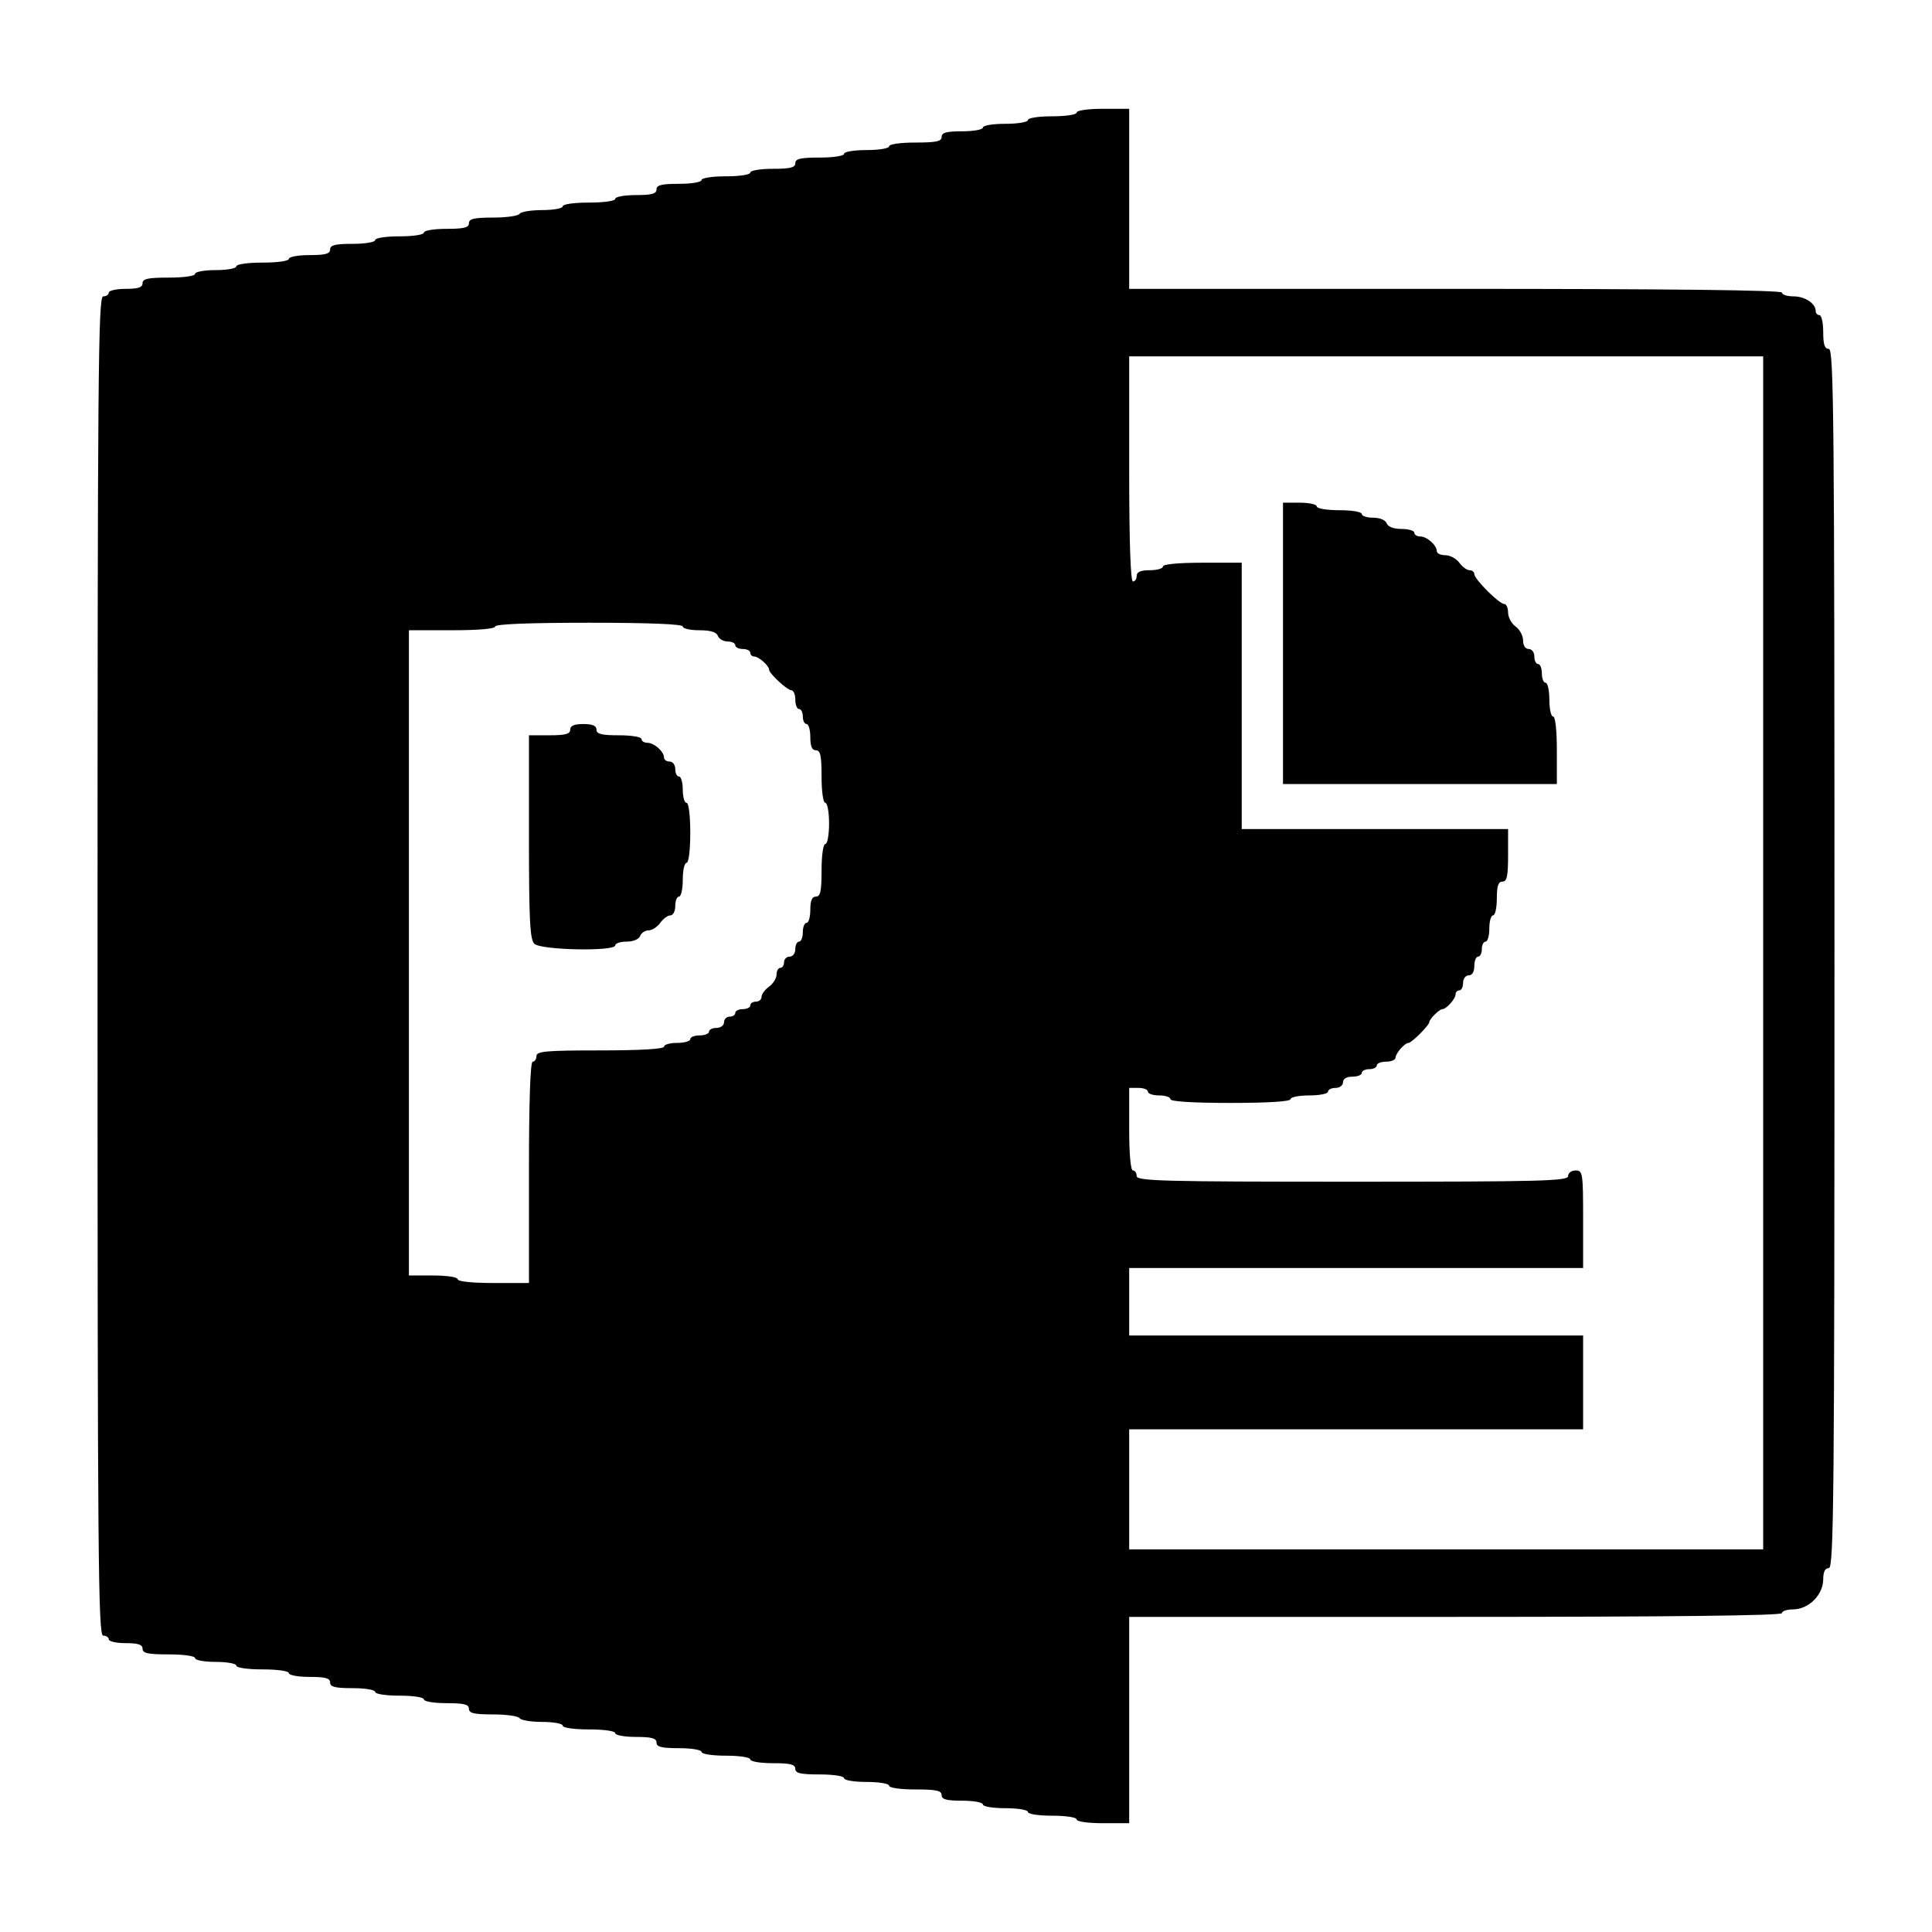
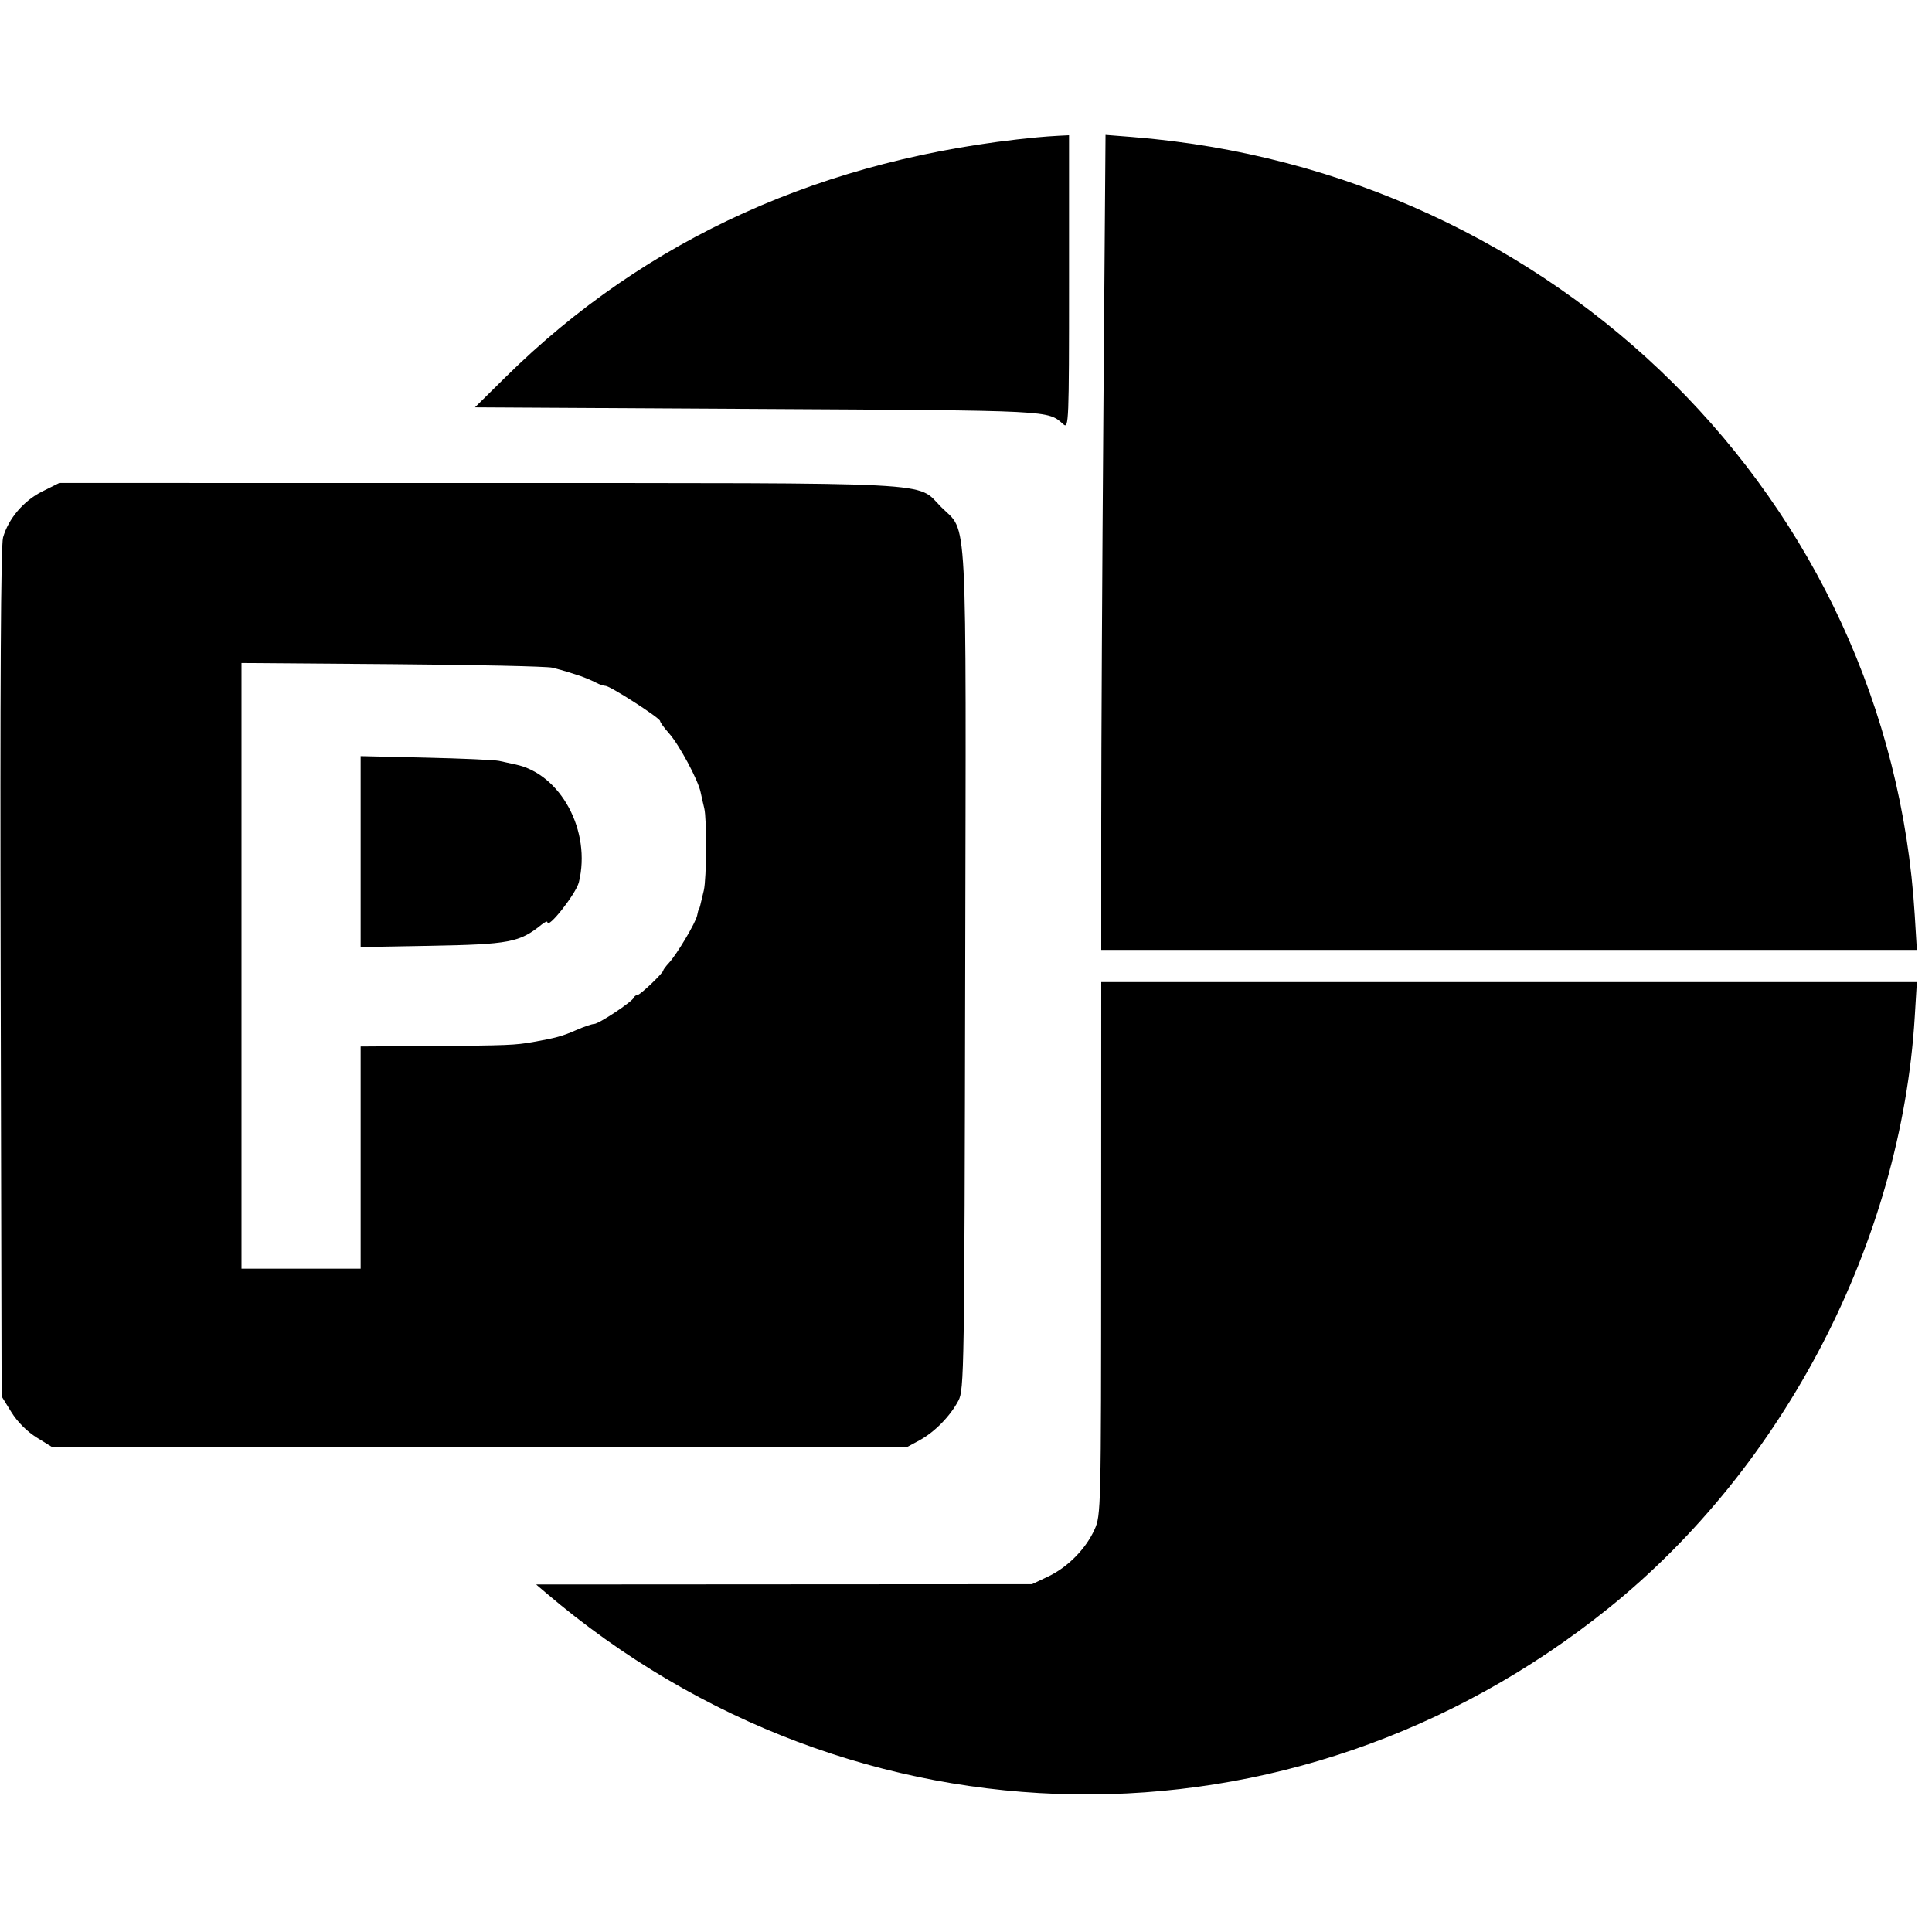
- <svg xmlns="http://www.w3.org/2000/svg" id="svg" version="1.1" width="515" height="515" style="display: block;">
+ <svg xmlns="http://www.w3.org/2000/svg" id="svg" width="400" height="400" viewBox="0, 0, 400,400">
  <g id="svgg">
-     <path id="path0" d="M287.000 30.000 C 287.000 30.564,284.167 31.000,280.500 31.000 C 276.833 31.000,274.000 31.436,274.000 32.000 C 274.000 32.556,271.333 33.000,268.000 33.000 C 264.667 33.000,262.000 33.444,262.000 34.000 C 262.000 34.550,259.525 35.000,256.500 35.000 C 252.278 35.000,251.000 35.348,251.000 36.500 C 251.000 37.690,249.556 38.000,244.000 38.000 C 240.000 38.000,237.000 38.429,237.000 39.000 C 237.000 39.556,234.333 40.000,231.000 40.000 C 227.667 40.000,225.000 40.444,225.000 41.000 C 225.000 41.564,222.167 42.000,218.500 42.000 C 213.389 42.000,212.000 42.321,212.000 43.500 C 212.000 44.667,210.667 45.000,206.000 45.000 C 202.667 45.000,200.000 45.444,200.000 46.000 C 200.000 46.564,197.167 47.000,193.500 47.000 C 189.833 47.000,187.000 47.436,187.000 48.000 C 187.000 48.556,184.333 49.000,181.000 49.000 C 176.333 49.000,175.000 49.333,175.000 50.500 C 175.000 51.652,173.722 52.000,169.500 52.000 C 166.475 52.000,164.000 52.450,164.000 53.000 C 164.000 53.571,161.000 54.000,157.000 54.000 C 153.000 54.000,150.000 54.429,150.000 55.000 C 150.000 55.550,147.552 56.000,144.559 56.000 C 141.566 56.000,138.840 56.450,138.500 57.000 C 138.160 57.550,134.984 58.000,131.441 58.000 C 126.382 58.000,125.000 58.322,125.000 59.500 C 125.000 60.667,123.667 61.000,119.000 61.000 C 115.667 61.000,113.000 61.444,113.000 62.000 C 113.000 62.564,110.167 63.000,106.500 63.000 C 102.833 63.000,100.000 63.436,100.000 64.000 C 100.000 64.556,97.333 65.000,94.000 65.000 C 89.333 65.000,88.000 65.333,88.000 66.500 C 88.000 67.652,86.722 68.000,82.500 68.000 C 79.475 68.000,77.000 68.450,77.000 69.000 C 77.000 69.571,74.000 70.000,70.000 70.000 C 66.000 70.000,63.000 70.429,63.000 71.000 C 63.000 71.550,60.525 72.000,57.500 72.000 C 54.475 72.000,52.000 72.450,52.000 73.000 C 52.000 73.571,49.000 74.000,45.000 74.000 C 39.444 74.000,38.000 74.310,38.000 75.500 C 38.000 76.611,36.833 77.000,33.500 77.000 C 31.025 77.000,29.000 77.450,29.000 78.000 C 29.000 78.550,28.325 79.000,27.500 79.000 C 26.172 79.000,26.000 99.500,26.000 257.500 C 26.000 415.500,26.172 436.000,27.500 436.000 C 28.325 436.000,29.000 436.450,29.000 437.000 C 29.000 437.550,31.025 438.000,33.500 438.000 C 36.833 438.000,38.000 438.389,38.000 439.500 C 38.000 440.690,39.444 441.000,45.000 441.000 C 49.000 441.000,52.000 441.429,52.000 442.000 C 52.000 442.550,54.475 443.000,57.500 443.000 C 60.525 443.000,63.000 443.450,63.000 444.000 C 63.000 444.571,66.000 445.000,70.000 445.000 C 74.000 445.000,77.000 445.429,77.000 446.000 C 77.000 446.550,79.475 447.000,82.500 447.000 C 86.722 447.000,88.000 447.348,88.000 448.500 C 88.000 449.667,89.333 450.000,94.000 450.000 C 97.333 450.000,100.000 450.444,100.000 451.000 C 100.000 451.564,102.833 452.000,106.500 452.000 C 110.167 452.000,113.000 452.436,113.000 453.000 C 113.000 453.556,115.667 454.000,119.000 454.000 C 123.667 454.000,125.000 454.333,125.000 455.500 C 125.000 456.678,126.382 457.000,131.441 457.000 C 134.984 457.000,138.160 457.450,138.500 458.000 C 138.840 458.550,141.566 459.000,144.559 459.000 C 147.552 459.000,150.000 459.450,150.000 460.000 C 150.000 460.571,153.000 461.000,157.000 461.000 C 161.000 461.000,164.000 461.429,164.000 462.000 C 164.000 462.550,166.475 463.000,169.500 463.000 C 173.722 463.000,175.000 463.348,175.000 464.500 C 175.000 465.667,176.333 466.000,181.000 466.000 C 184.333 466.000,187.000 466.444,187.000 467.000 C 187.000 467.564,189.833 468.000,193.500 468.000 C 197.167 468.000,200.000 468.436,200.000 469.000 C 200.000 469.556,202.667 470.000,206.000 470.000 C 210.667 470.000,212.000 470.333,212.000 471.500 C 212.000 472.679,213.389 473.000,218.500 473.000 C 222.167 473.000,225.000 473.436,225.000 474.000 C 225.000 474.556,227.667 475.000,231.000 475.000 C 234.333 475.000,237.000 475.444,237.000 476.000 C 237.000 476.571,240.000 477.000,244.000 477.000 C 249.556 477.000,251.000 477.310,251.000 478.500 C 251.000 479.652,252.278 480.000,256.500 480.000 C 259.525 480.000,262.000 480.450,262.000 481.000 C 262.000 481.556,264.667 482.000,268.000 482.000 C 271.333 482.000,274.000 482.444,274.000 483.000 C 274.000 483.564,276.833 484.000,280.500 484.000 C 284.167 484.000,287.000 484.436,287.000 485.000 C 287.000 485.571,290.000 486.000,294.000 486.000 L 301.000 486.000 301.000 458.500 L 301.000 431.000 388.000 431.000 C 445.333 431.000,475.000 430.659,475.000 430.000 C 475.000 429.450,476.370 429.000,478.045 429.000 C 479.946 429.000,482.014 428.077,483.545 426.545 C 485.077 425.014,486.000 422.946,486.000 421.045 C 486.000 419.005,486.495 418.000,487.500 418.000 C 488.827 418.000,489.000 399.278,489.000 255.500 C 489.000 111.722,488.827 93.000,487.500 93.000 C 486.389 93.000,486.000 91.833,486.000 88.500 C 486.000 86.025,485.550 84.000,485.000 84.000 C 484.450 84.000,484.000 83.518,484.000 82.929 C 484.000 80.898,481.135 79.000,478.071 79.000 C 476.382 79.000,475.000 78.550,475.000 78.000 C 475.000 77.341,445.333 77.000,388.000 77.000 L 301.000 77.000 301.000 53.000 L 301.000 29.000 294.000 29.000 C 290.000 29.000,287.000 29.429,287.000 30.000 M470.000 254.000 L 470.000 413.000 385.500 413.000 L 301.000 413.000 301.000 397.000 L 301.000 381.000 361.500 381.000 L 422.000 381.000 422.000 368.500 L 422.000 356.000 361.500 356.000 L 301.000 356.000 301.000 347.000 L 301.000 338.000 361.500 338.000 L 422.000 338.000 422.000 325.000 C 422.000 312.667,421.897 312.000,420.000 312.000 C 418.889 312.000,418.000 312.667,418.000 313.500 C 418.000 314.816,410.944 315.000,360.500 315.000 C 310.056 315.000,303.000 314.816,303.000 313.500 C 303.000 312.675,302.550 312.000,302.000 312.000 C 301.394 312.000,301.000 307.667,301.000 301.000 L 301.000 290.000 303.500 290.000 C 304.875 290.000,306.000 290.450,306.000 291.000 C 306.000 291.550,307.350 292.000,309.000 292.000 C 310.650 292.000,312.000 292.450,312.000 293.000 C 312.000 293.625,318.000 294.000,328.000 294.000 C 338.000 294.000,344.000 293.625,344.000 293.000 C 344.000 292.450,346.250 292.000,349.000 292.000 C 351.750 292.000,354.000 291.550,354.000 291.000 C 354.000 290.450,354.900 290.000,356.000 290.000 C 357.111 290.000,358.000 289.333,358.000 288.500 C 358.000 287.567,358.944 287.000,360.500 287.000 C 361.875 287.000,363.000 286.550,363.000 286.000 C 363.000 285.450,363.900 285.000,365.000 285.000 C 366.100 285.000,367.000 284.550,367.000 284.000 C 367.000 283.450,368.125 283.000,369.500 283.000 C 370.875 283.000,372.000 282.518,372.000 281.929 C 372.000 280.778,374.456 278.000,375.474 278.000 C 376.277 278.000,381.000 273.277,381.000 272.474 C 381.000 271.659,383.679 269.000,384.500 269.000 C 385.538 269.000,388.000 266.237,388.000 265.071 C 388.000 264.482,388.450 264.000,389.000 264.000 C 389.550 264.000,390.000 263.100,390.000 262.000 C 390.000 260.889,390.667 260.000,391.500 260.000 C 392.433 260.000,393.000 259.056,393.000 257.500 C 393.000 256.125,393.450 255.000,394.000 255.000 C 394.550 255.000,395.000 254.100,395.000 253.000 C 395.000 251.900,395.450 251.000,396.000 251.000 C 396.550 251.000,397.000 249.425,397.000 247.500 C 397.000 245.575,397.450 244.000,398.000 244.000 C 398.550 244.000,399.000 241.975,399.000 239.500 C 399.000 236.167,399.389 235.000,400.500 235.000 C 401.690 235.000,402.000 233.556,402.000 228.000 L 402.000 221.000 366.500 221.000 L 331.000 221.000 331.000 185.500 L 331.000 150.000 320.500 150.000 C 314.167 150.000,310.000 150.397,310.000 151.000 C 310.000 151.550,308.425 152.000,306.500 152.000 C 304.056 152.000,303.000 152.452,303.000 153.500 C 303.000 154.325,302.550 155.000,302.000 155.000 C 301.356 155.000,301.000 144.333,301.000 125.000 L 301.000 95.000 385.500 95.000 L 470.000 95.000 470.000 254.000 M342.000 171.500 L 342.000 209.000 378.500 209.000 L 415.000 209.000 415.000 200.000 C 415.000 194.667,414.593 191.000,414.000 191.000 C 413.450 191.000,413.000 188.975,413.000 186.500 C 413.000 184.025,412.550 182.000,412.000 182.000 C 411.450 182.000,411.000 180.875,411.000 179.500 C 411.000 178.125,410.550 177.000,410.000 177.000 C 409.450 177.000,409.000 176.100,409.000 175.000 C 409.000 173.889,408.333 173.000,407.500 173.000 C 406.605 173.000,406.000 172.080,406.000 170.721 C 406.000 169.467,405.100 167.793,404.000 167.000 C 402.900 166.207,402.000 164.533,402.000 163.279 C 402.000 162.026,401.535 161.000,400.967 161.000 C 399.622 161.000,393.000 154.378,393.000 153.033 C 393.000 152.465,392.424 152.000,391.721 152.000 C 391.017 152.000,389.793 151.100,389.000 150.000 C 388.207 148.900,386.533 148.000,385.279 148.000 C 384.026 148.000,383.000 147.518,383.000 146.929 C 383.000 145.335,380.367 143.000,378.571 143.000 C 377.707 143.000,377.000 142.550,377.000 142.000 C 377.000 141.450,375.473 141.000,373.607 141.000 C 371.513 141.000,369.994 140.426,369.638 139.500 C 369.302 138.623,367.803 138.000,366.031 138.000 C 364.364 138.000,363.000 137.550,363.000 137.000 C 363.000 136.444,360.333 136.000,357.000 136.000 C 353.667 136.000,351.000 135.556,351.000 135.000 C 351.000 134.450,348.975 134.000,346.500 134.000 L 342.000 134.000 342.000 171.500 M182.000 167.000 C 182.000 167.550,183.977 168.000,186.393 168.000 C 189.375 168.000,190.971 168.482,191.362 169.500 C 191.678 170.325,192.851 171.000,193.969 171.000 C 195.086 171.000,196.000 171.450,196.000 172.000 C 196.000 172.550,196.900 173.000,198.000 173.000 C 199.100 173.000,200.000 173.450,200.000 174.000 C 200.000 174.550,200.482 175.000,201.071 175.000 C 202.222 175.000,205.000 177.456,205.000 178.474 C 205.000 179.509,209.839 184.000,210.955 184.000 C 211.530 184.000,212.000 185.125,212.000 186.500 C 212.000 187.875,212.450 189.000,213.000 189.000 C 213.550 189.000,214.000 189.900,214.000 191.000 C 214.000 192.100,214.450 193.000,215.000 193.000 C 215.550 193.000,216.000 194.575,216.000 196.500 C 216.000 198.944,216.452 200.000,217.500 200.000 C 218.690 200.000,219.000 201.444,219.000 207.000 C 219.000 211.000,219.429 214.000,220.000 214.000 C 220.550 214.000,221.000 216.475,221.000 219.500 C 221.000 222.525,220.550 225.000,220.000 225.000 C 219.429 225.000,219.000 228.000,219.000 232.000 C 219.000 237.556,218.690 239.000,217.500 239.000 C 216.452 239.000,216.000 240.056,216.000 242.500 C 216.000 244.425,215.550 246.000,215.000 246.000 C 214.450 246.000,214.000 247.125,214.000 248.500 C 214.000 249.875,213.550 251.000,213.000 251.000 C 212.450 251.000,212.000 251.900,212.000 253.000 C 212.000 254.111,211.333 255.000,210.500 255.000 C 209.675 255.000,209.000 255.675,209.000 256.500 C 209.000 257.325,208.550 258.000,208.000 258.000 C 207.450 258.000,207.000 258.801,207.000 259.779 C 207.000 260.758,206.100 262.207,205.000 263.000 C 203.900 263.793,203.000 265.017,203.000 265.721 C 203.000 266.424,202.325 267.000,201.500 267.000 C 200.675 267.000,200.000 267.450,200.000 268.000 C 200.000 268.550,199.100 269.000,198.000 269.000 C 196.900 269.000,196.000 269.450,196.000 270.000 C 196.000 270.550,195.325 271.000,194.500 271.000 C 193.675 271.000,193.000 271.675,193.000 272.500 C 193.000 273.333,192.111 274.000,191.000 274.000 C 189.900 274.000,189.000 274.450,189.000 275.000 C 189.000 275.550,187.875 276.000,186.500 276.000 C 185.125 276.000,184.000 276.450,184.000 277.000 C 184.000 277.550,182.425 278.000,180.500 278.000 C 178.575 278.000,177.000 278.450,177.000 279.000 C 177.000 279.627,170.667 280.000,160.000 280.000 C 145.556 280.000,143.000 280.225,143.000 281.500 C 143.000 282.325,142.550 283.000,142.000 283.000 C 141.356 283.000,141.000 293.500,141.000 312.500 L 141.000 342.000 131.500 342.000 C 125.833 342.000,122.000 341.596,122.000 341.000 C 122.000 340.436,119.167 340.000,115.500 340.000 L 109.000 340.000 109.000 254.000 L 109.000 168.000 120.500 168.000 C 127.500 168.000,132.000 167.609,132.000 167.000 C 132.000 166.360,141.000 166.000,157.000 166.000 C 173.000 166.000,182.000 166.360,182.000 167.000 M152.000 194.500 C 152.000 195.652,150.722 196.000,146.500 196.000 L 141.000 196.000 141.000 223.071 C 141.000 245.200,141.261 250.404,142.429 251.571 C 144.134 253.277,164.000 253.671,164.000 252.000 C 164.000 251.450,165.364 251.000,167.031 251.000 C 168.803 251.000,170.302 250.377,170.638 249.500 C 170.955 248.675,171.966 248.000,172.886 248.000 C 173.806 248.000,175.207 247.100,176.000 246.000 C 176.793 244.900,178.017 244.000,178.721 244.000 C 179.424 244.000,180.000 242.875,180.000 241.500 C 180.000 240.125,180.450 239.000,181.000 239.000 C 181.550 239.000,182.000 236.975,182.000 234.500 C 182.000 232.025,182.450 230.000,183.000 230.000 C 183.583 230.000,184.000 226.667,184.000 222.000 C 184.000 217.333,183.583 214.000,183.000 214.000 C 182.450 214.000,182.000 212.425,182.000 210.500 C 182.000 208.575,181.550 207.000,181.000 207.000 C 180.450 207.000,180.000 206.100,180.000 205.000 C 180.000 203.889,179.333 203.000,178.500 203.000 C 177.675 203.000,177.000 202.518,177.000 201.929 C 177.000 200.335,174.367 198.000,172.571 198.000 C 171.707 198.000,171.000 197.550,171.000 197.000 C 171.000 196.444,168.333 196.000,165.000 196.000 C 160.333 196.000,159.000 195.667,159.000 194.500 C 159.000 193.452,157.944 193.000,155.500 193.000 C 153.056 193.000,152.000 193.452,152.000 194.500 " stroke="none" fill="#000000" fill-rule="evenodd" />
+     <path id="path0" d="M214.667 28.437 C 170.713 32.649,133.795 49.318,104.621 78.125 L 98.333 84.333 157.000 84.667 C 218.594 85.017,216.809 84.926,220.167 87.856 C 221.276 88.823,221.333 87.367,221.333 58.437 L 221.333 28.000 219.167 28.107 C 217.975 28.165,215.950 28.314,214.667 28.437 M228.444 85.464 C 228.200 117.109,228.001 155.075,228.000 169.833 L 228.000 196.667 312.434 196.667 L 396.867 196.667 396.431 189.486 C 391.220 103.682,322.402 35.298,234.277 28.352 L 228.887 27.928 228.444 85.464 M8.746 101.752 C 4.894 103.671,1.768 107.339,0.631 111.274 C 0.164 112.888,0.003 142.202,0.136 201.386 L 0.333 289.105 2.351 292.368 C 3.602 294.391,5.609 296.398,7.632 297.649 L 10.896 299.667 99.281 299.667 L 187.667 299.667 190.333 298.225 C 193.477 296.526,196.693 293.257,198.425 290.000 C 199.615 287.764,199.674 284.064,199.835 200.925 C 200.025 103.159,200.409 110.545,194.849 104.964 C 189.572 99.668,196.393 100.021,99.051 100.005 L 12.281 99.990 8.746 101.752 M114.333 138.233 C 115.433 138.500,116.933 138.917,117.667 139.160 C 118.400 139.403,119.150 139.642,119.333 139.691 C 120.290 139.951,122.472 140.838,123.491 141.382 C 124.128 141.722,124.969 142.000,125.361 142.000 C 126.315 142.000,136.667 148.664,136.667 149.277 C 136.667 149.543,137.502 150.696,138.523 151.839 C 140.612 154.179,144.525 161.465,145.054 164.000 C 145.245 164.917,145.585 166.417,145.809 167.333 C 146.359 169.580,146.296 181.837,145.723 184.333 C 144.992 187.514,144.776 188.333,144.667 188.333 C 144.611 188.333,144.461 188.880,144.334 189.549 C 144.058 191.005,140.142 197.587,138.500 199.355 C 137.858 200.046,137.333 200.743,137.333 200.905 C 137.333 201.437,132.547 206.000,131.989 206.000 C 131.689 206.000,131.344 206.251,131.222 206.557 C 130.881 207.413,123.960 212.000,123.010 212.000 C 122.548 212.000,120.856 212.581,119.251 213.290 C 116.487 214.513,114.998 214.922,110.333 215.741 C 106.612 216.394,105.025 216.458,89.833 216.562 L 74.667 216.667 74.667 239.667 L 74.667 262.667 62.333 262.667 L 50.000 262.667 50.000 199.967 L 50.000 137.267 81.167 137.507 C 98.308 137.639,113.233 137.966,114.333 138.233 M74.667 176.314 L 74.667 196.080 88.833 195.825 C 105.493 195.524,107.559 195.133,112.167 191.404 C 112.808 190.885,113.333 190.667,113.333 190.919 C 113.333 192.557,119.264 185.045,119.848 182.667 C 122.448 172.096,116.142 160.308,106.810 158.294 C 105.815 158.079,104.250 157.738,103.333 157.536 C 102.417 157.335,95.592 157.030,88.167 156.859 L 74.667 156.548 74.667 176.314 M227.985 258.500 C 227.971 312.518,227.943 313.729,226.616 316.667 C 224.797 320.693,221.054 324.484,217.000 326.407 L 213.667 327.987 162.333 328.017 L 111.000 328.048 113.000 329.752 C 176.920 384.213,267.647 385.547,332.998 332.984 C 369.478 303.644,393.604 257.063,396.431 210.514 L 396.867 203.333 312.434 203.333 L 228.000 203.333 227.985 258.500 " stroke="none" fill="#000000" fill-rule="evenodd" />
  </g>
</svg>
